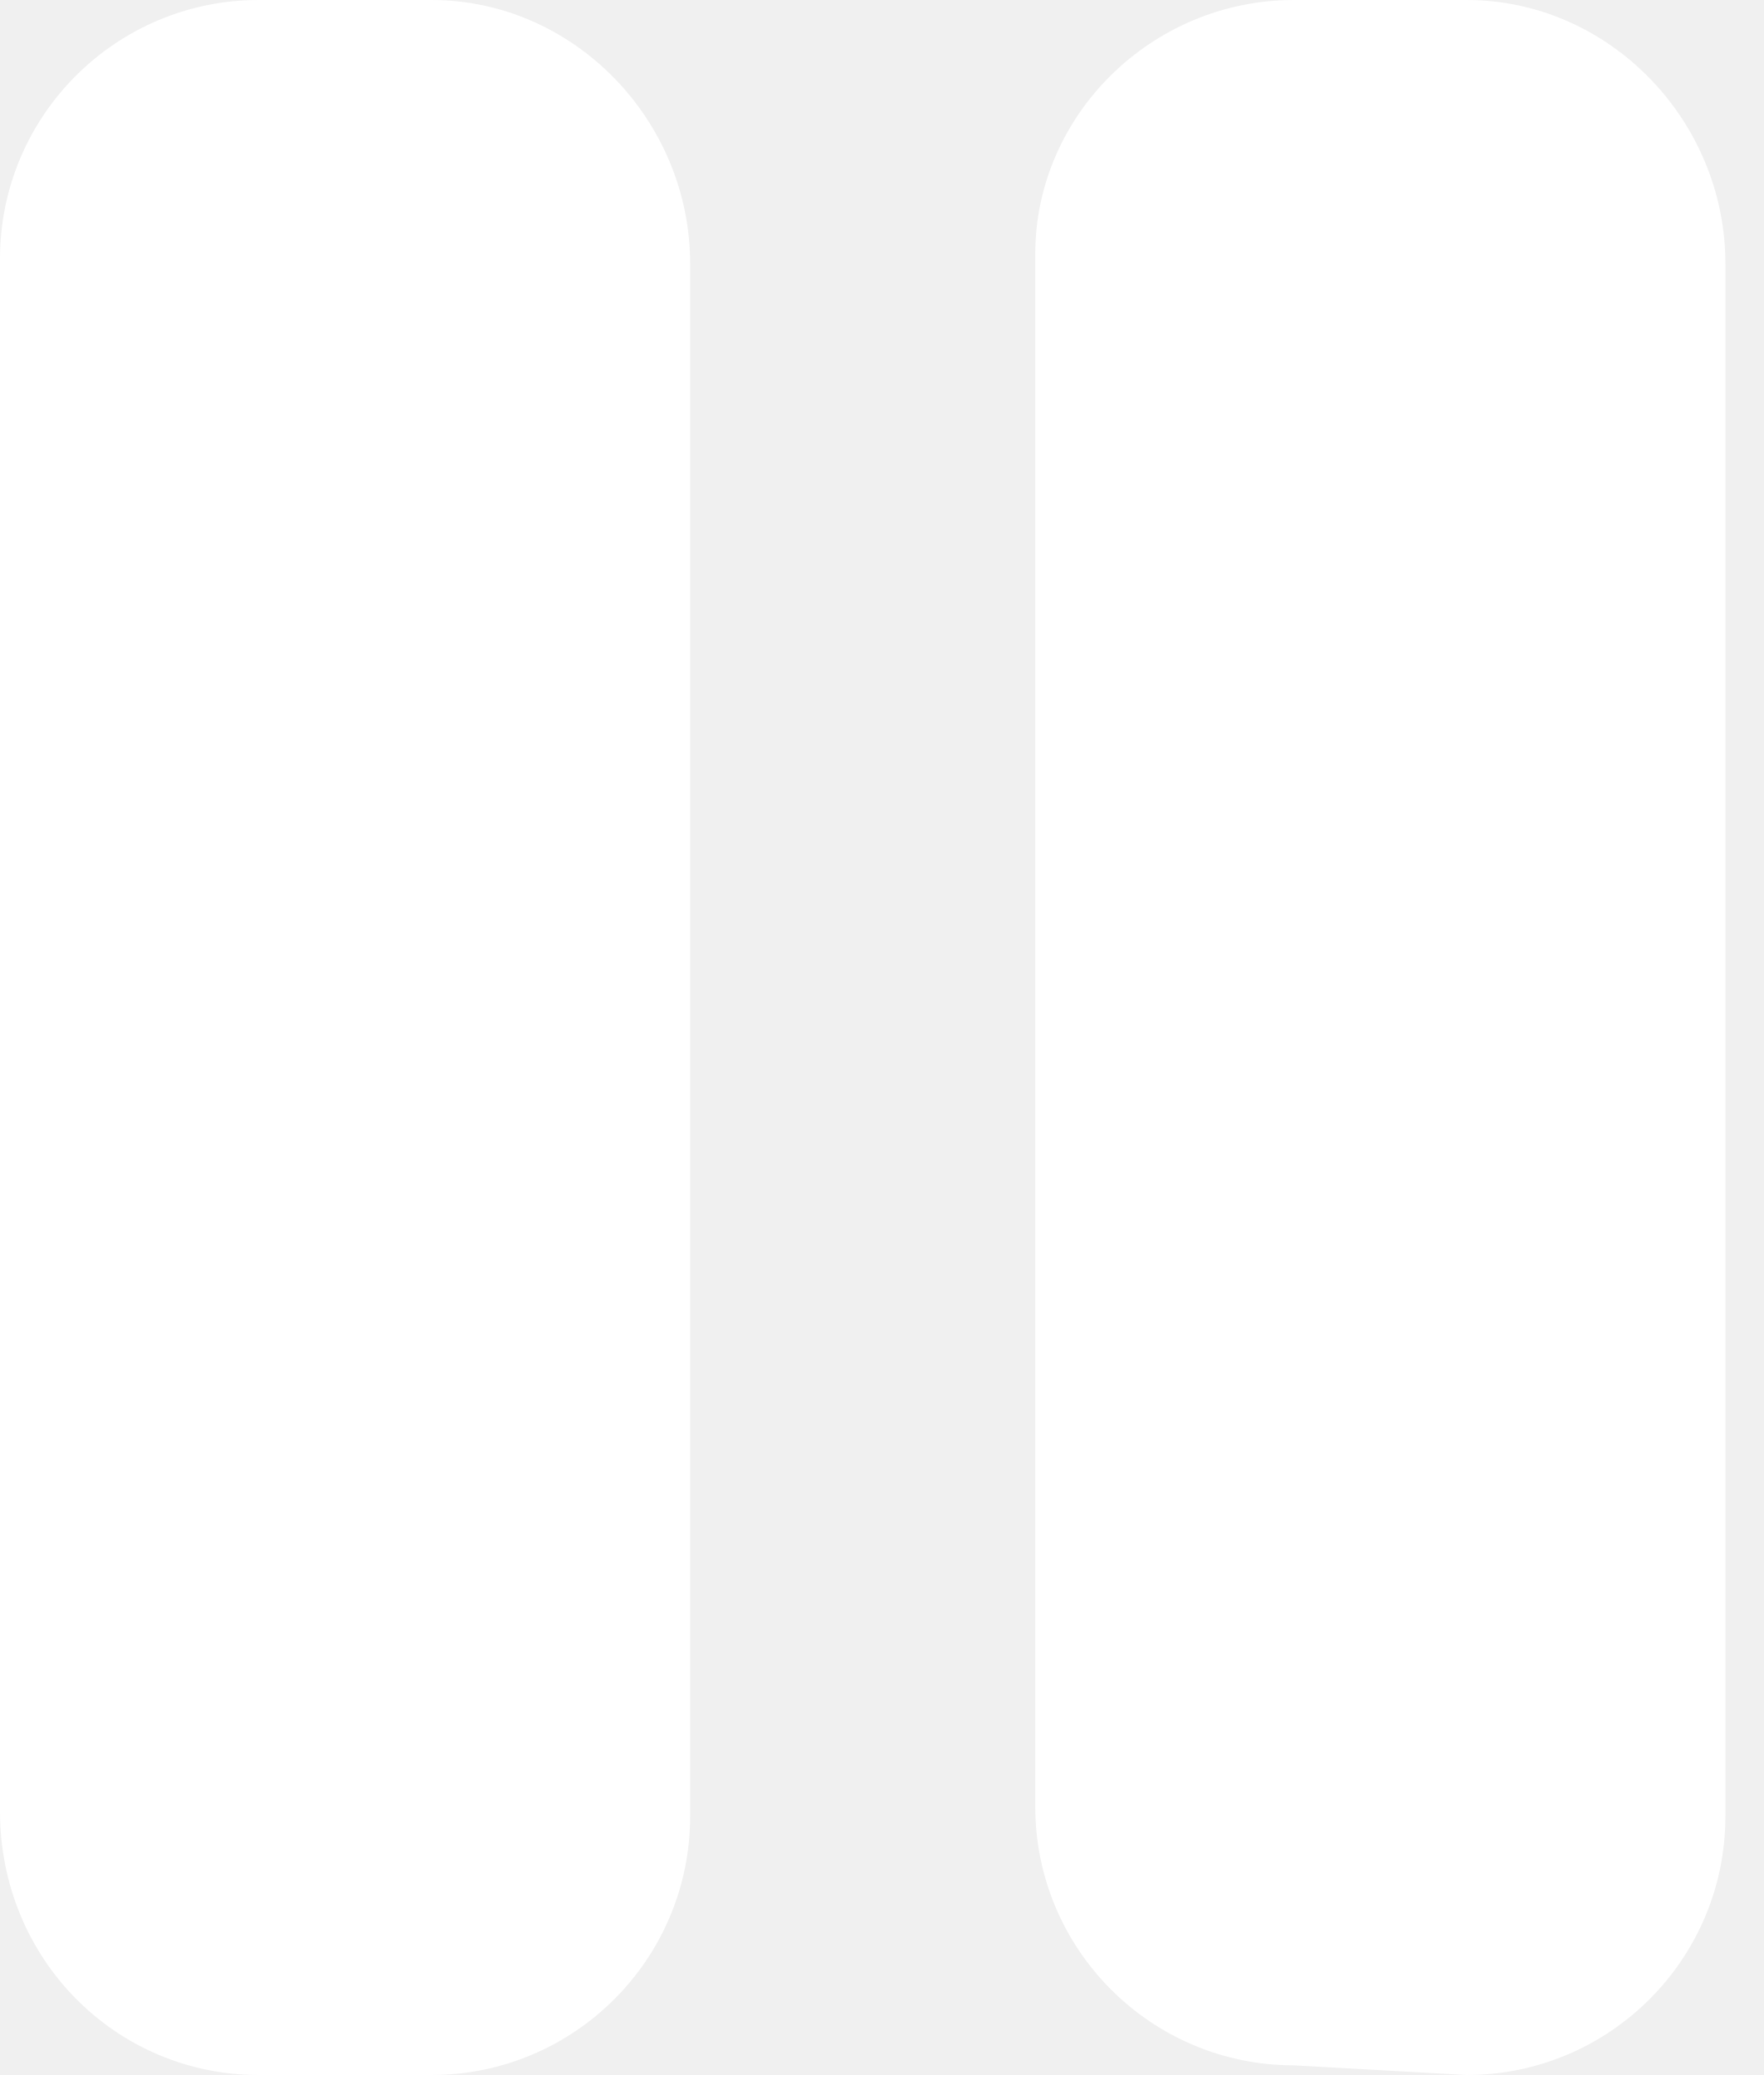
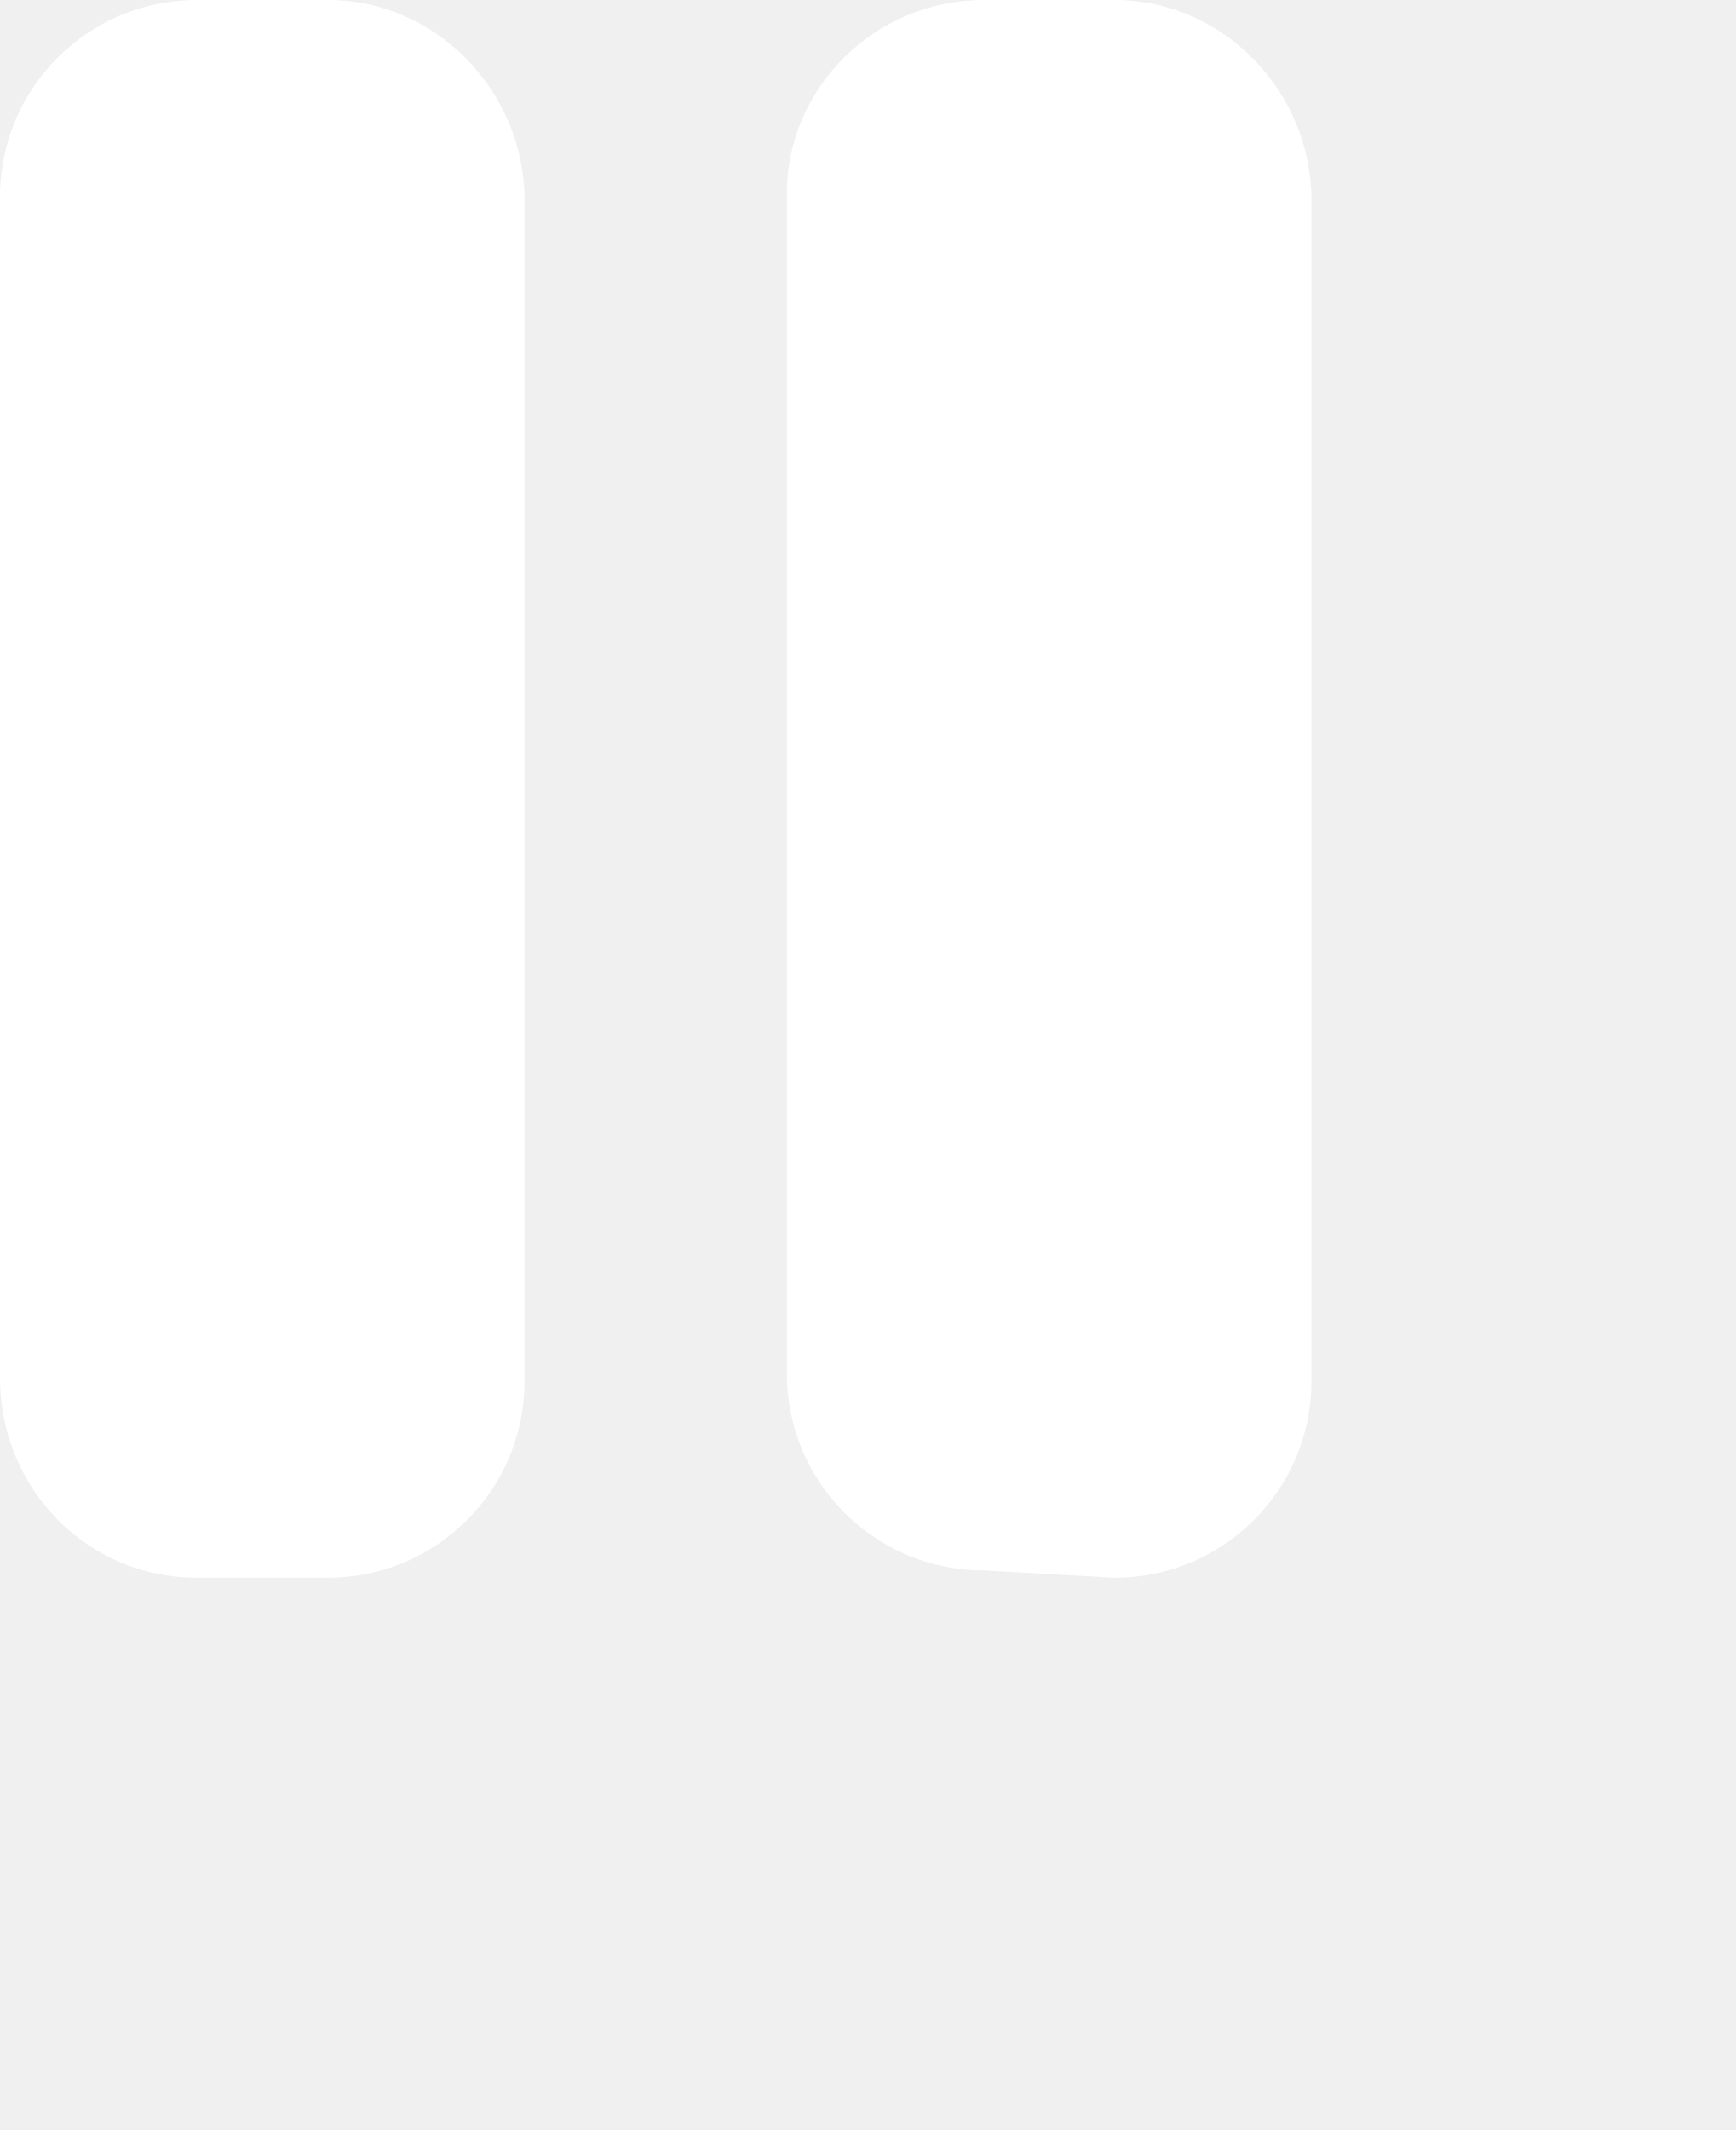
- <svg xmlns="http://www.w3.org/2000/svg" width="17" height="20" viewBox="0 0 17 20" fill="none">
+ <svg xmlns="http://www.w3.org/2000/svg" width="22" height="27" viewBox="0 0 22 27" fill="none">
  <path d="M14.133 0H12.471C11.093 0 9.977 1.117 9.977 2.447V17.412C9.977 18.79 11.093 19.907 12.471 19.907L14.133 20C15.511 20 16.628 18.883 16.628 17.506V2.541C16.628 1.163 15.511 0 14.133 0ZM4.157 0H2.494C1.117 0 0 1.117 0 2.494V17.459C0 18.883 1.117 20 2.494 20H4.157C5.534 20 6.651 18.883 6.651 17.506V2.541C6.651 1.163 5.534 0 4.157 0Z" fill="white" />
</svg>
